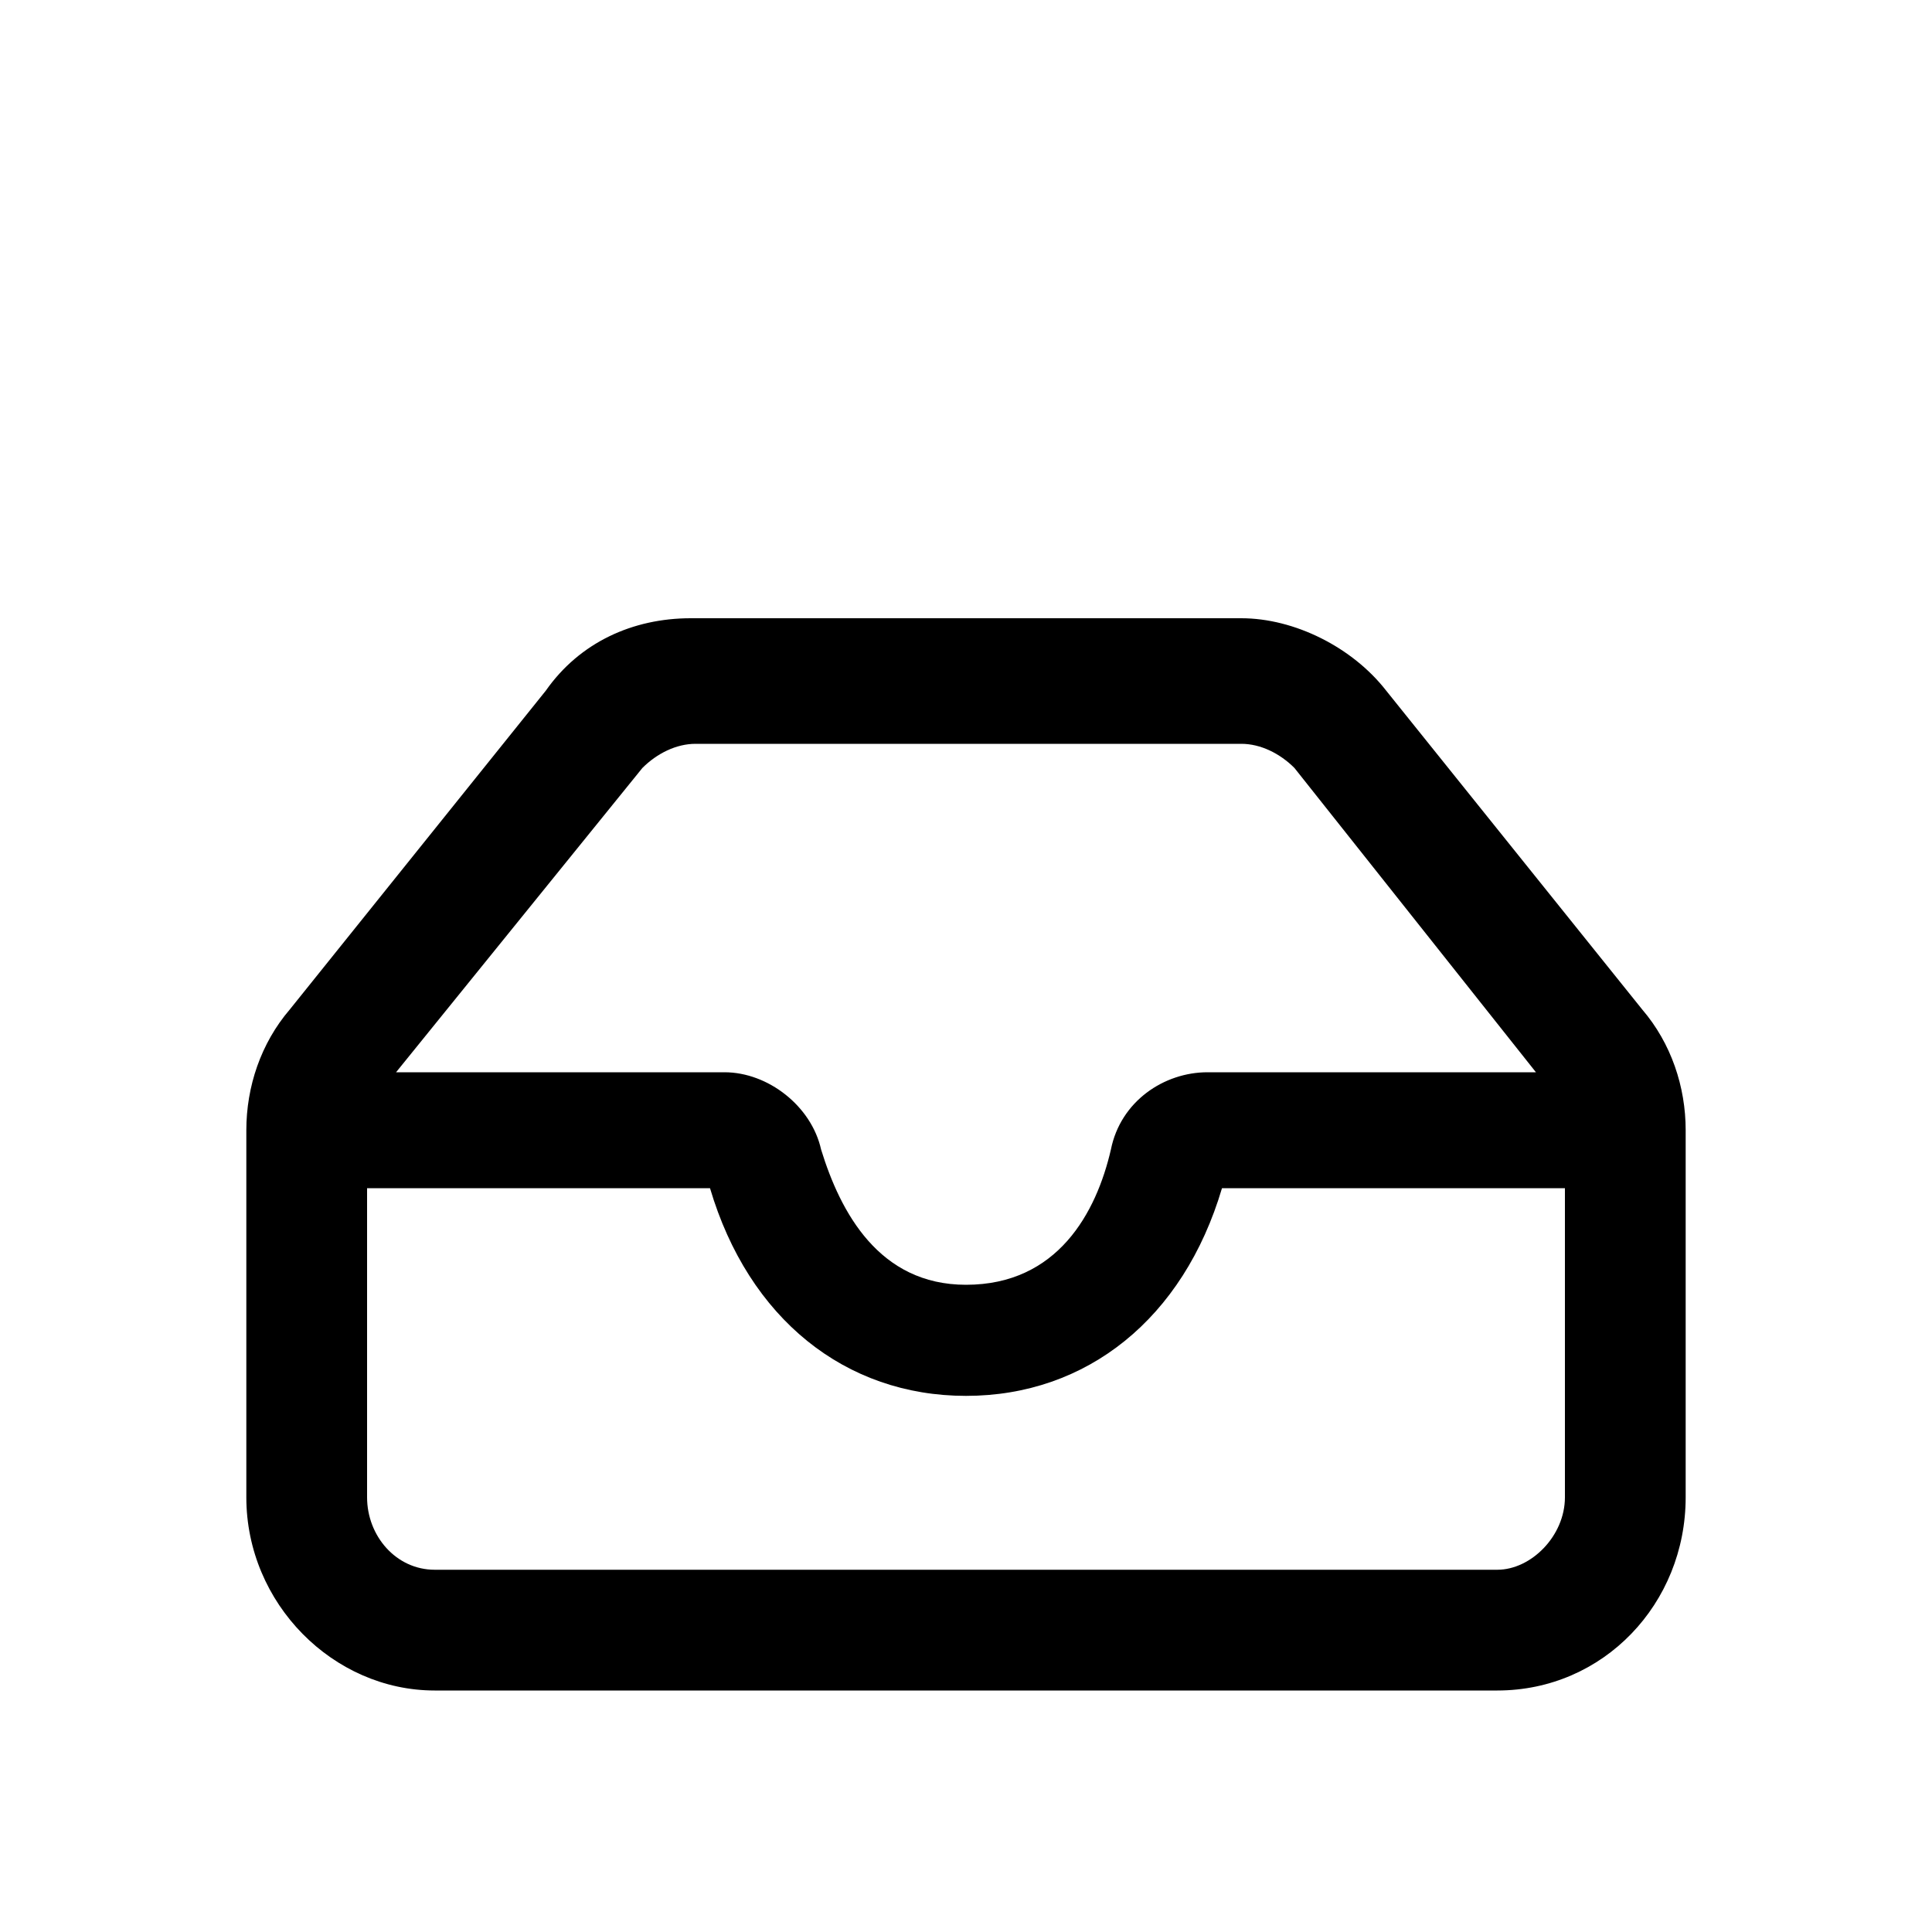
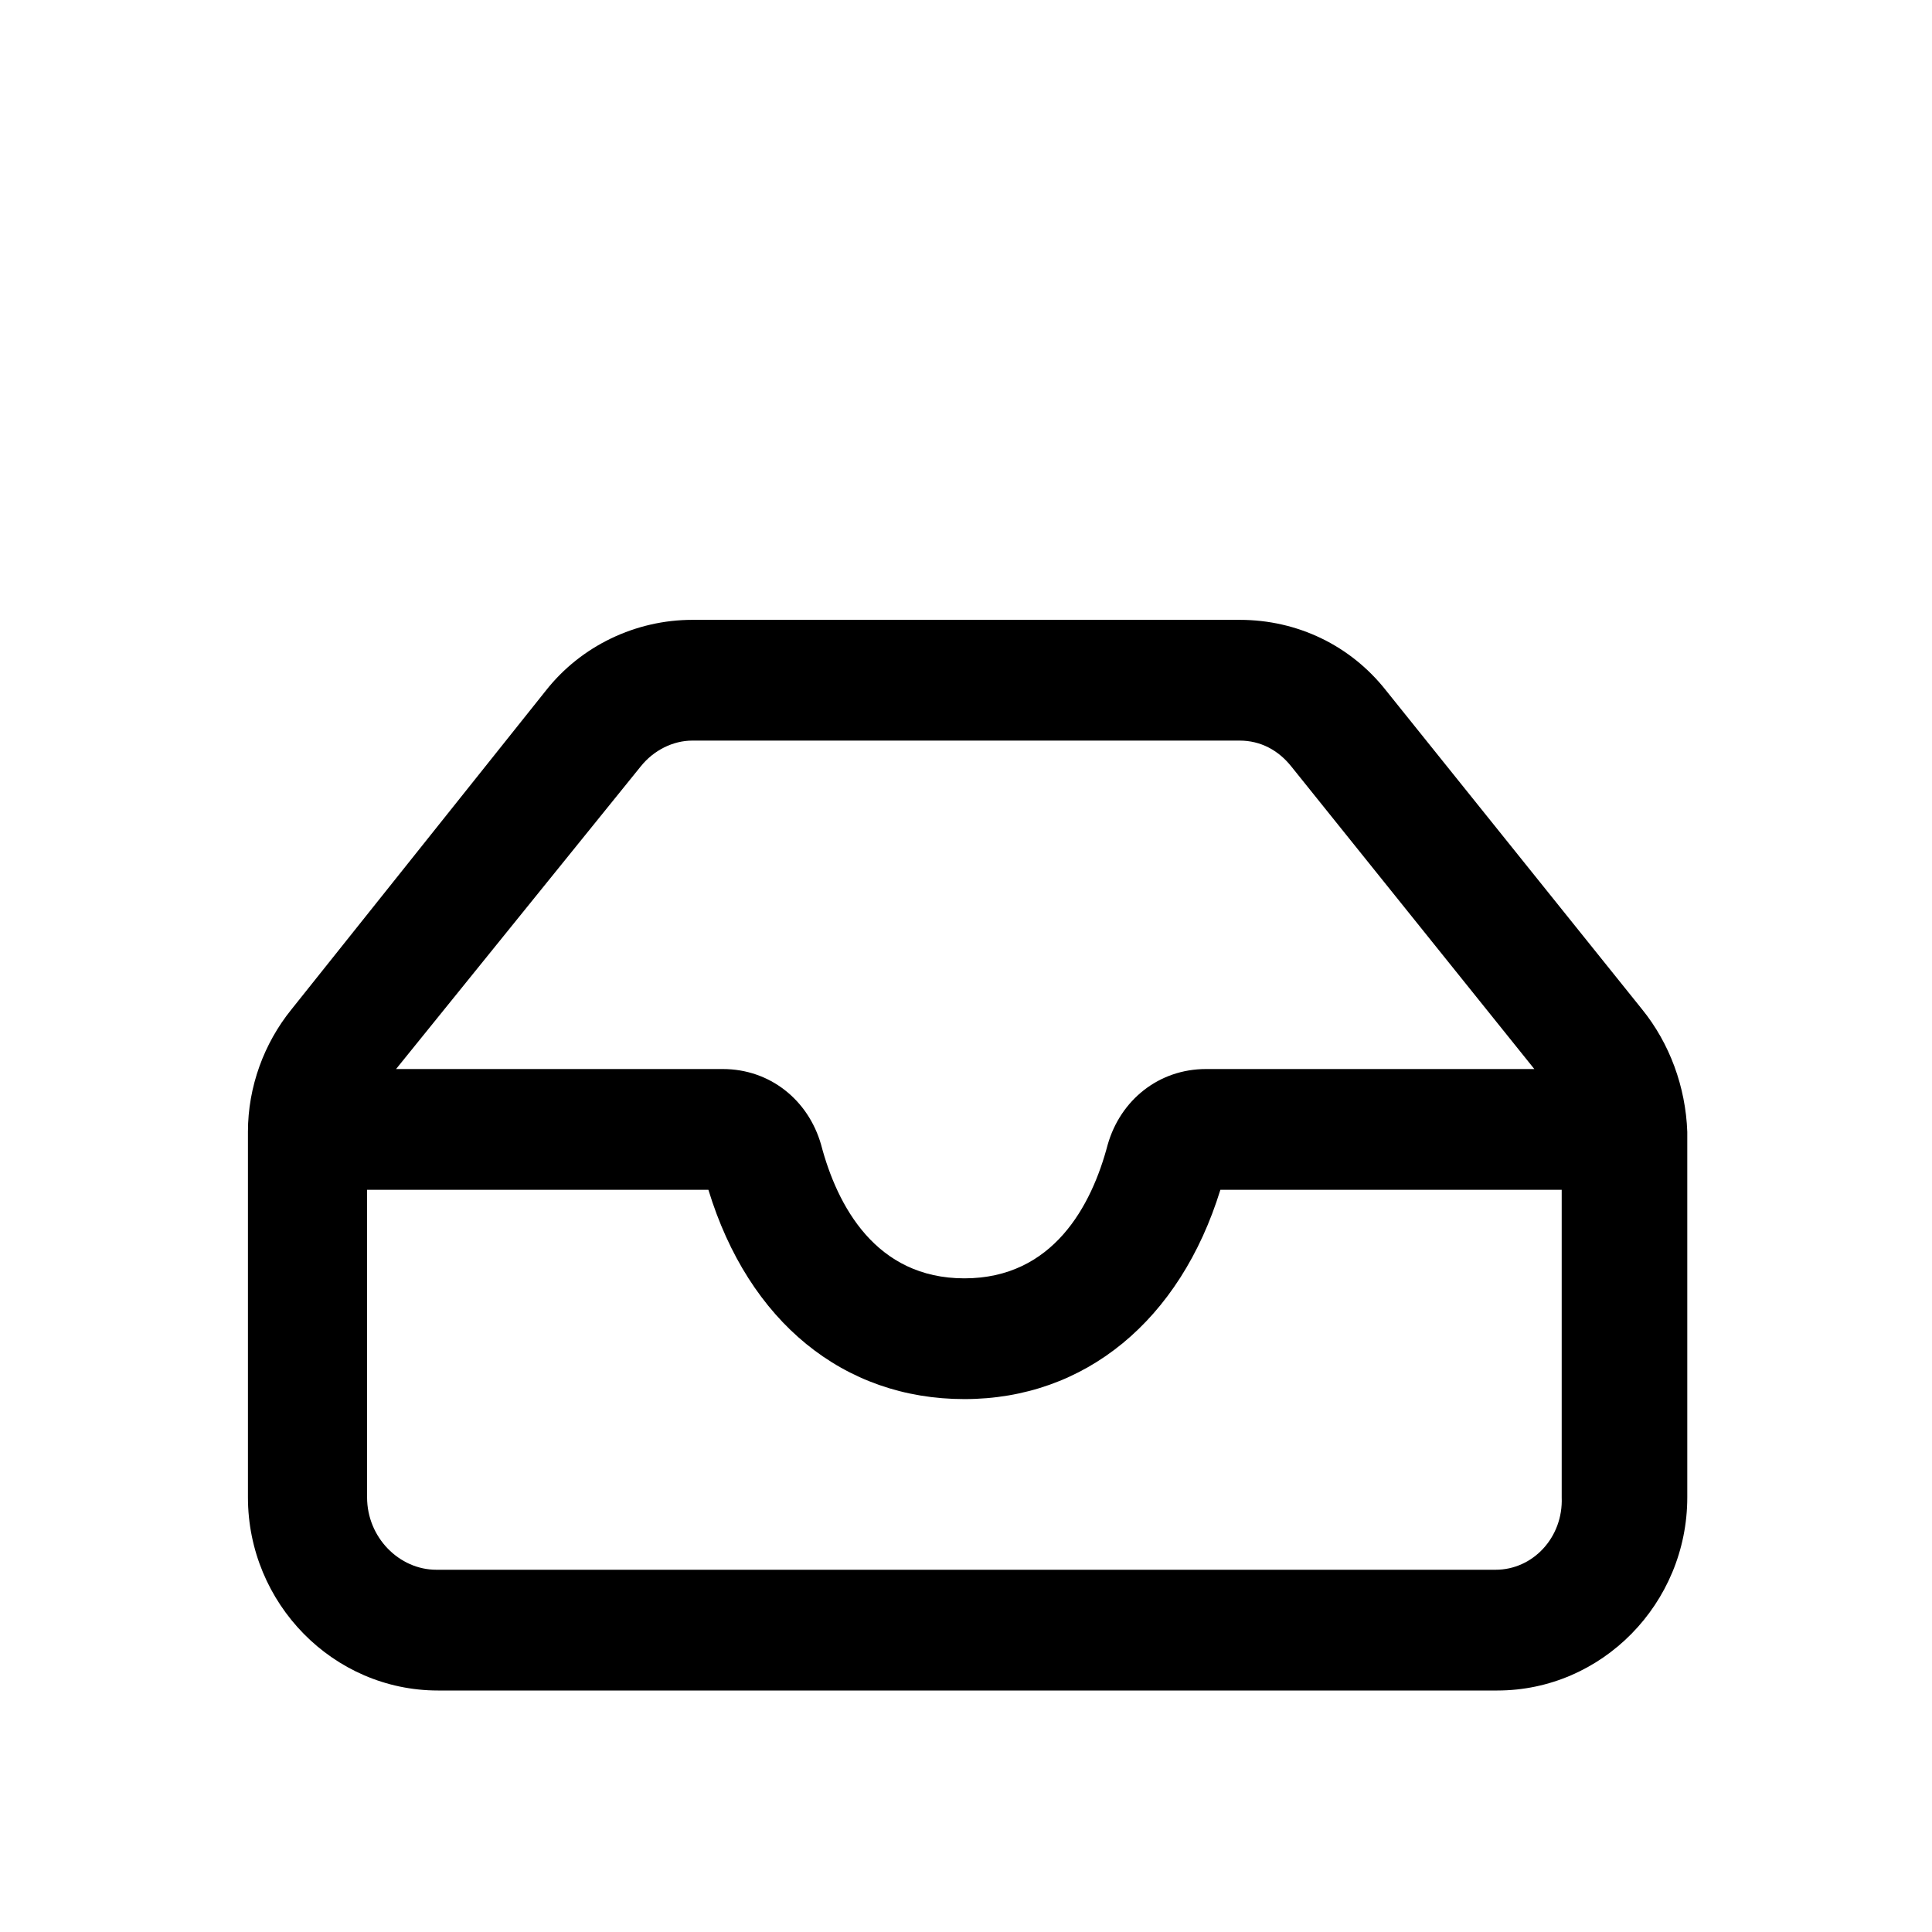
- <svg xmlns="http://www.w3.org/2000/svg" version="1.1" x="0px" y="0px" viewBox="0 0 40 40" style="enable-background:new 0 0 40 40;" xml:space="preserve">
-   <g id="BG">
- </g>
-   <g id="mail-inbox">
-     <path d="M34,20.9l-5.3-6.6c-0.7-0.9-1.9-1.5-3-1.5H14.3c-1.2,0-2.3,0.5-3,1.5L6,20.9c-0.6,0.7-0.9,1.6-0.9,2.5V31   c0,2.2,1.8,4,3.9,4H31c2.2,0,3.9-1.8,3.9-4v-7.6C34.9,22.5,34.6,21.6,34,20.9z M13.3,15.9c0.3-0.3,0.7-0.5,1.1-0.5h11.3   c0.4,0,0.8,0.2,1.1,0.5l5,6.3H25c-0.9,0-1.8,0.6-2,1.6c-0.3,1.3-1.1,2.8-3,2.8c-1.8,0-2.6-1.5-3-2.8c-0.2-0.9-1.1-1.6-2-1.6H8.2   L13.3,15.9z M31,32.5H9c-0.8,0-1.4-0.7-1.4-1.5v-6.4h7.1c0.8,2.7,2.8,4.3,5.3,4.3c2.5,0,4.5-1.6,5.3-4.3h7.1V31   C32.4,31.8,31.7,32.5,31,32.5z" />
-   </g>
+ <svg xmlns="http://www.w3.org/2000/svg" version="1.1" id="mail-inbox" x="0px" y="0px" viewBox="0 0 120 120" style="enable-background:new 0 0 120 120;" xml:space="preserve">
+   <style type="text/css">
+ 	.st0{fill:none;}
+ </style>
+   <rect id="BG" y="0" class="st0" width="120" height="120" />
+   <path d="M102,62.7L86.1,42.9c-2.2-2.8-5.5-4.4-9.1-4.4H43c-3.5,0-6.9,1.6-9.1,4.4L18.1,62.7c-1.7,2.1-2.7,4.8-2.7,7.6V93  c0,6.6,5.3,12,11.8,12h65.8c6.5,0,11.8-5.4,11.8-12V70.3C104.7,67.5,103.7,64.8,102,62.7z M39.8,47.6c0.8-1,2-1.6,3.2-1.6h34  c1.3,0,2.4,0.6,3.2,1.6l15.1,18.8H74.9c-2.9,0-5.3,1.9-6.1,4.7c-1,3.8-3.4,8.3-8.9,8.3S52,74.9,51,71.1c-0.8-2.8-3.2-4.7-6.1-4.7  H24.6L39.8,47.6L39.8,47.6z M92.9,97.5H27.1c-2.3,0-4.3-2-4.3-4.5V73.9h21.2c2.5,8.2,8.4,13,15.9,13s13.4-4.9,15.9-13h21.2V93  C97.1,95.5,95.2,97.5,92.9,97.5z" />
</svg>
